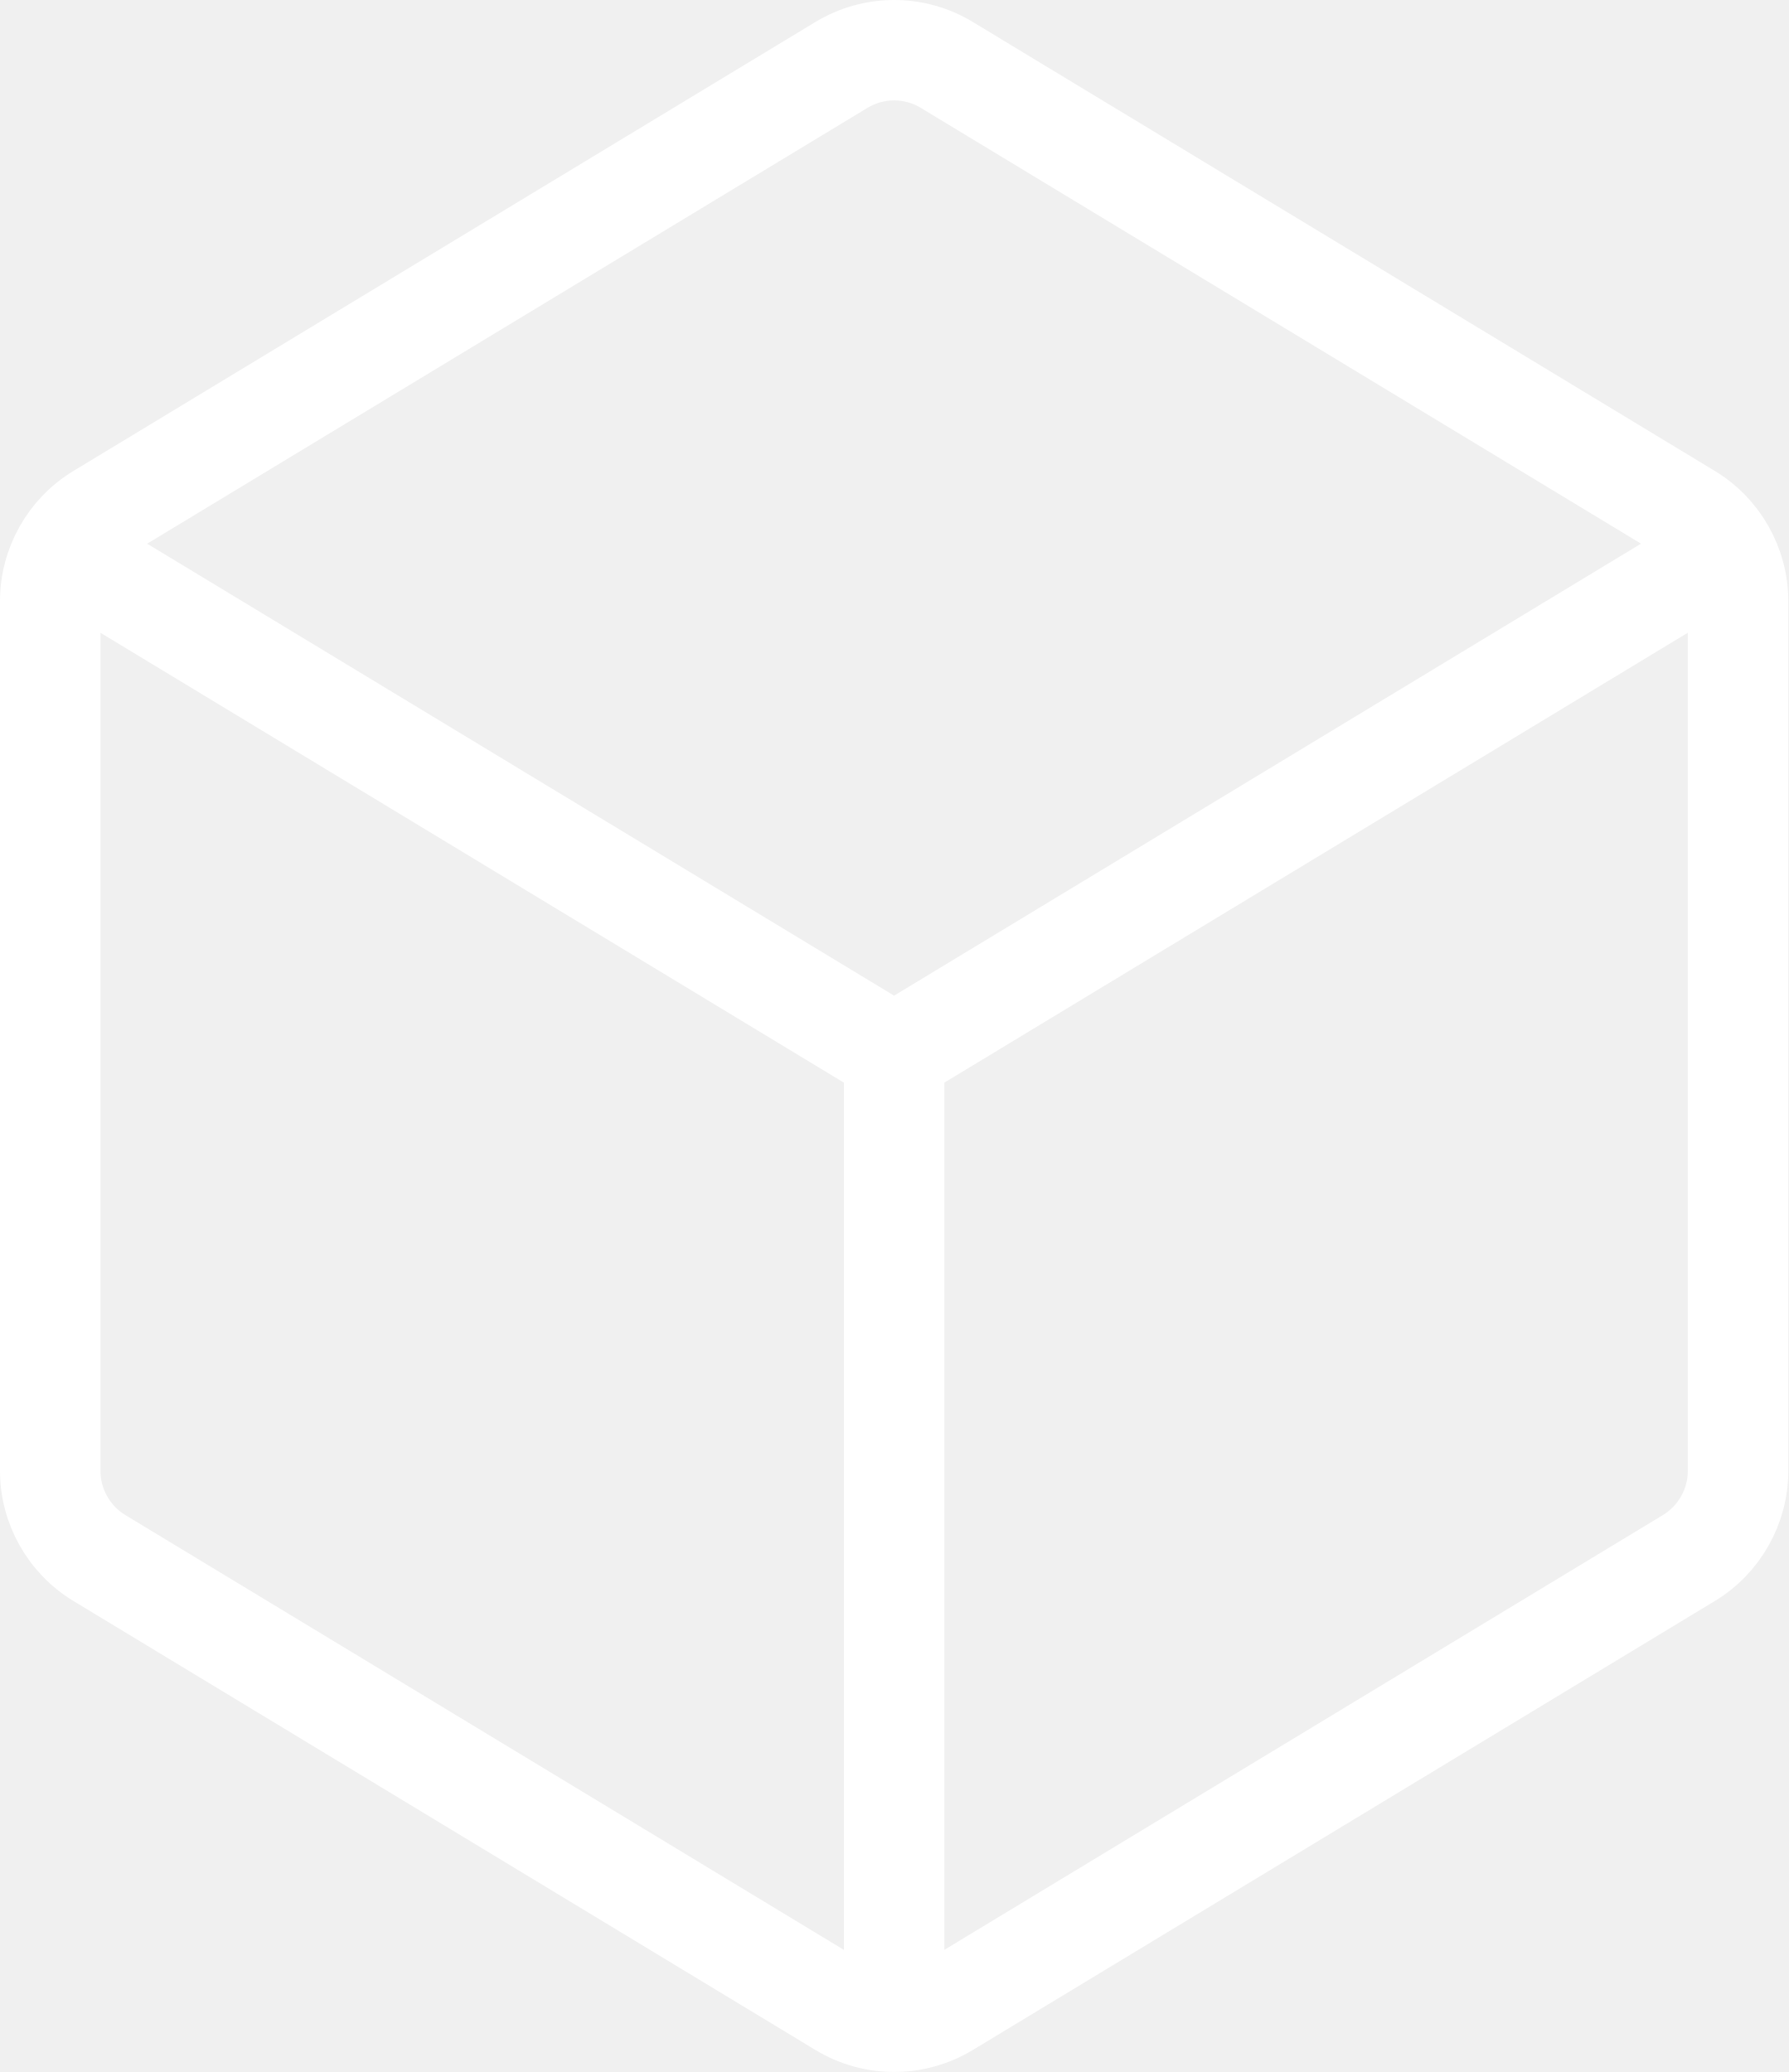
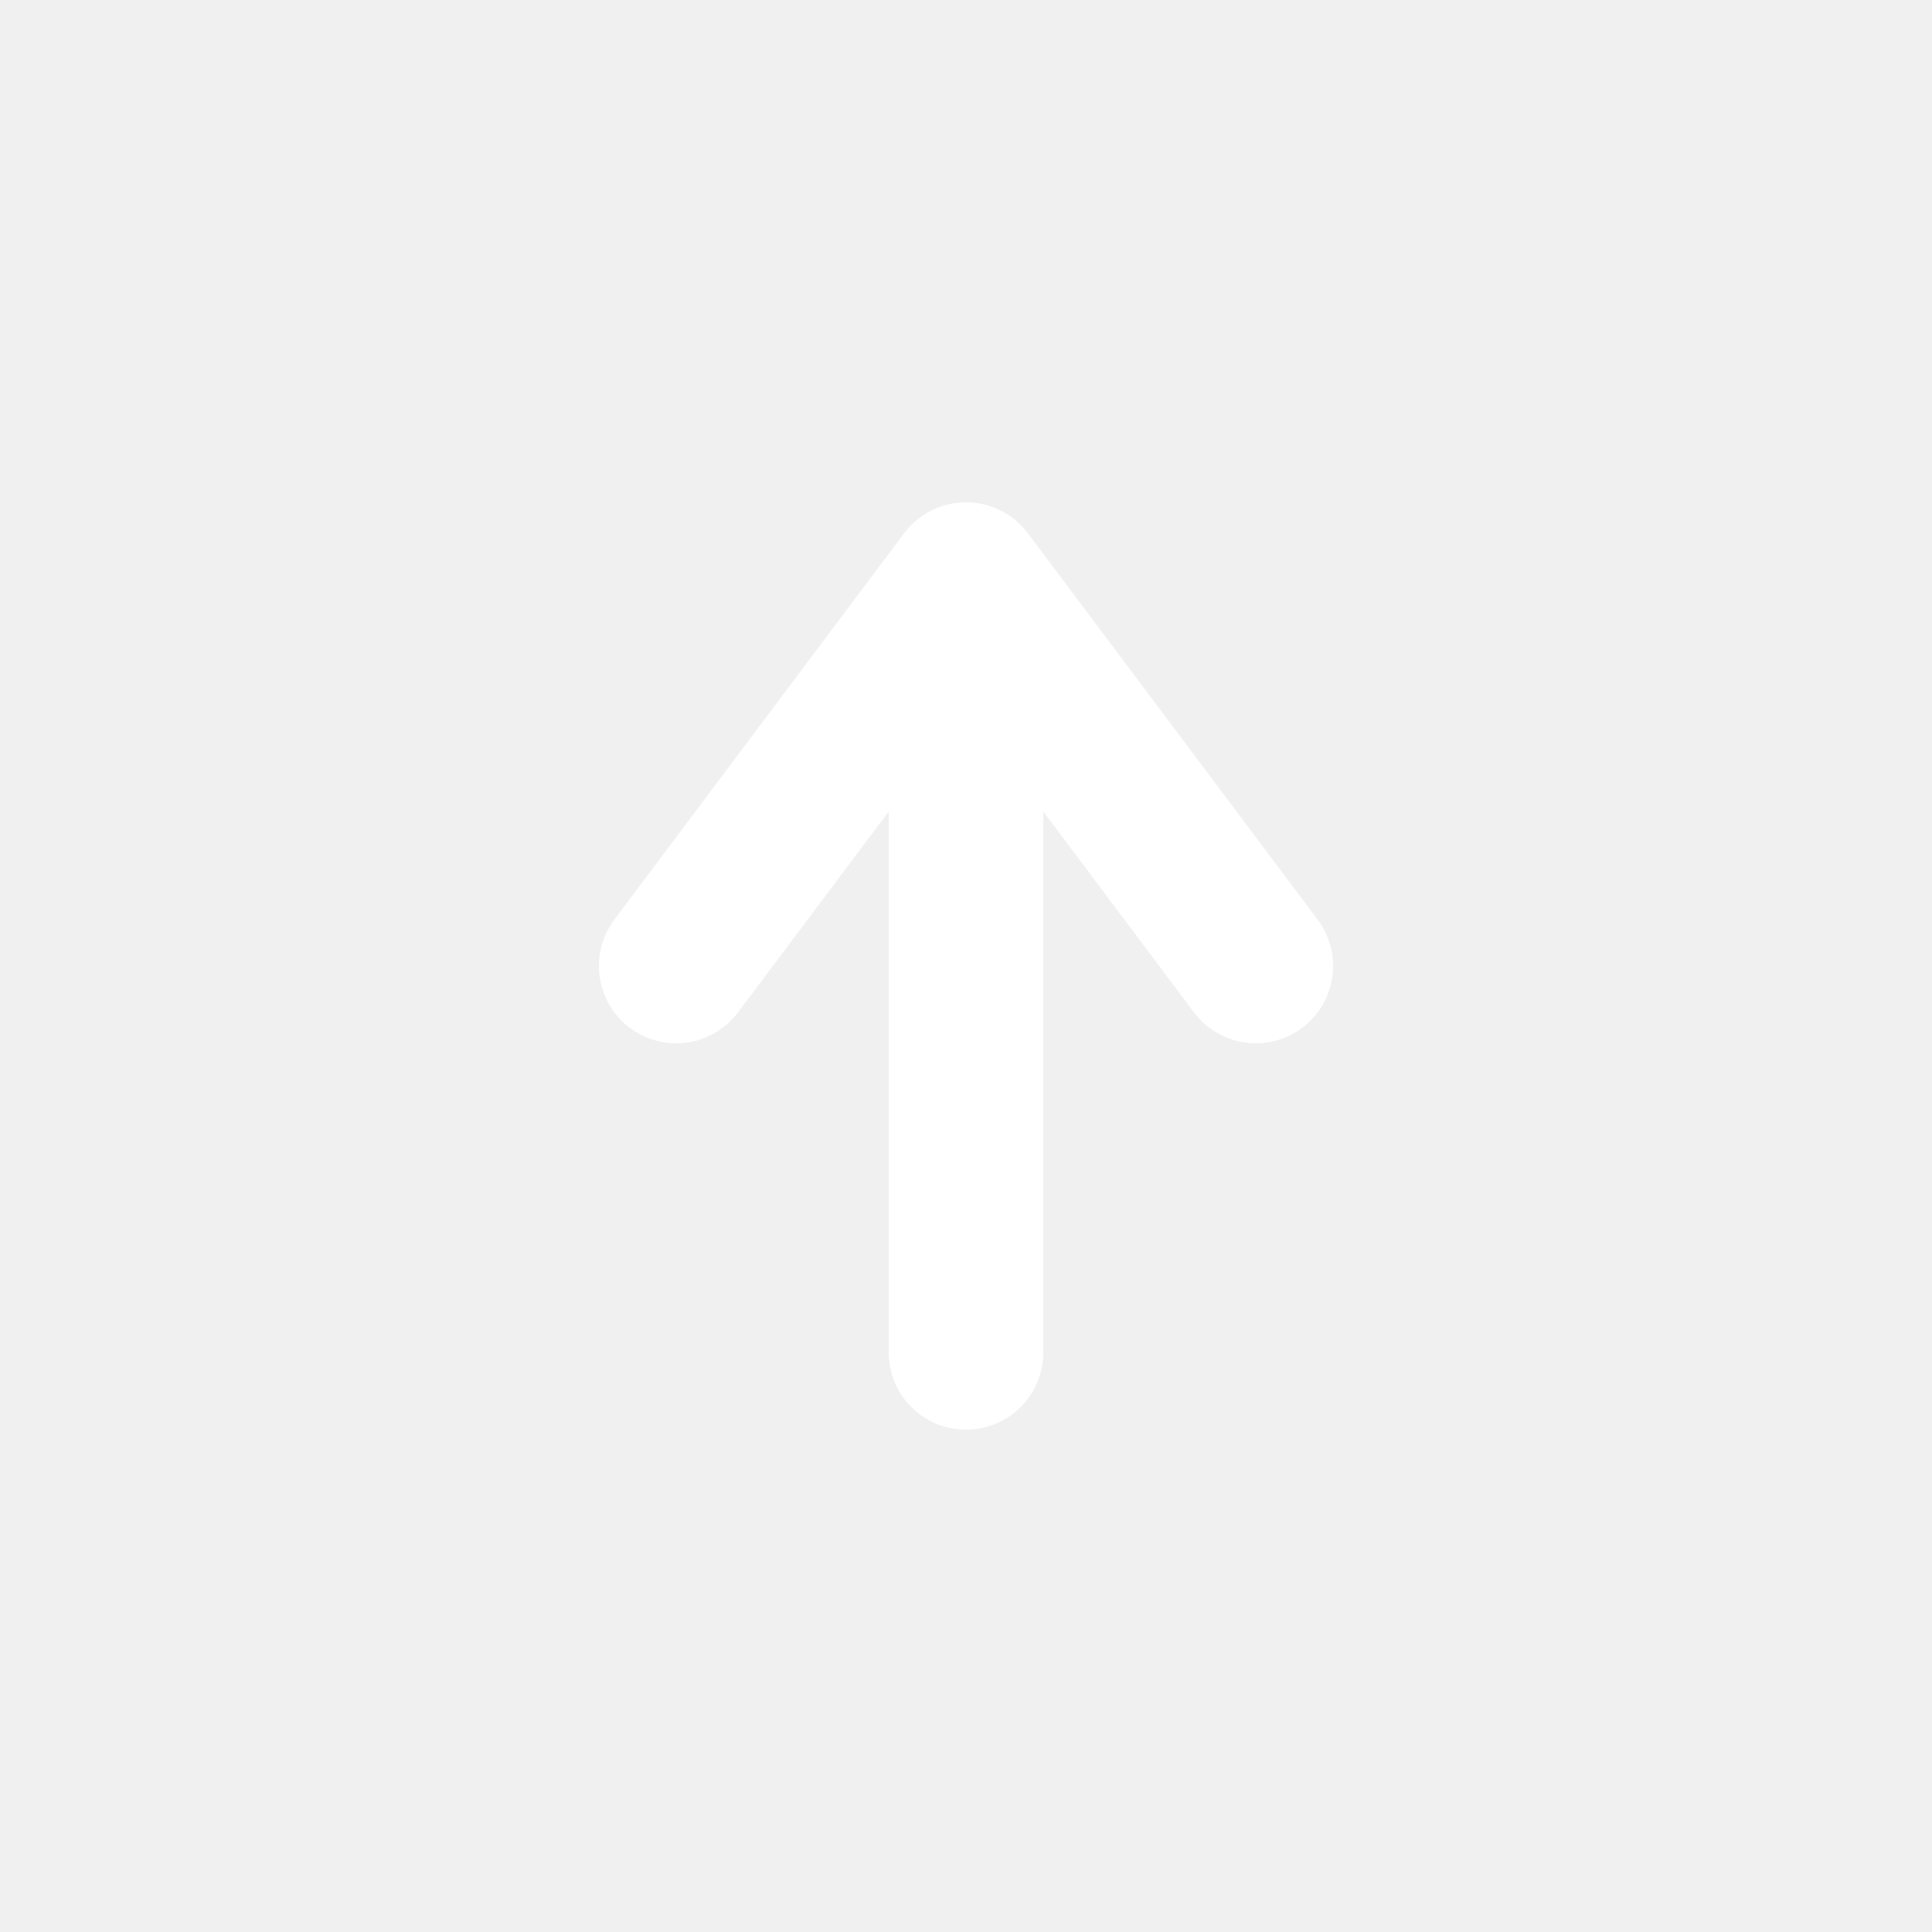
- <svg xmlns="http://www.w3.org/2000/svg" id="Layer_1" data-name="Layer 1" viewBox="0 0 445 515.73">
-   <defs>
-     <style>
-       .cls-1 {
-         fill: #fff;
-         stroke: #fff;
-         stroke-miterlimit: 10;
-         stroke-width: 15px;
-       }
-     </style>
-   </defs>
-   <path class="cls-1" d="m422.89,123.67L238.22,11.9c-9.7-5.87-21.74-5.87-31.44,0L22.11,123.67c-9.01,5.45-14.61,15.38-14.61,25.9v216.58c0,10.52,5.6,20.44,14.61,25.9l184.67,111.77c4.85,2.94,10.28,4.4,15.72,4.4s10.87-1.47,15.72-4.4l184.67-111.77c9.01-5.45,14.61-15.38,14.61-25.9v-216.58c0-10.52-5.6-20.44-14.61-25.9Zm-395.6,8.54L211.96,20.44c6.5-3.93,14.58-3.93,21.07,0l184.67,111.77c1.64.99,3.1,2.21,4.37,3.58l-199.58,120.8L22.92,135.8c1.27-1.38,2.73-2.59,4.37-3.58Zm0,251.3c-6.04-3.65-9.79-10.31-9.79-17.36v-216.58c0-1.7.22-3.38.64-4.99l199.36,120.67v232.35c-1.92-.49-3.79-1.25-5.54-2.31L27.29,383.51Zm400.21-17.36c0,7.05-3.75,13.7-9.79,17.36l-184.67,111.77c-1.75,1.06-3.62,1.82-5.54,2.31v-232.35l199.36-120.67c.42,1.62.64,3.29.64,4.99v216.58Z" />
+ <svg xmlns="http://www.w3.org/2000/svg" width="100" height="100" viewBox="0 0 100 100">
+   <line x1="50" y1="70" x2="50" y2="35" stroke="white" stroke-width="8" stroke-linecap="round" />
+   <polyline points="35,50 50,30 65,50" stroke="white" stroke-width="8" stroke-linecap="round" stroke-linejoin="round" fill="none" />
</svg>
